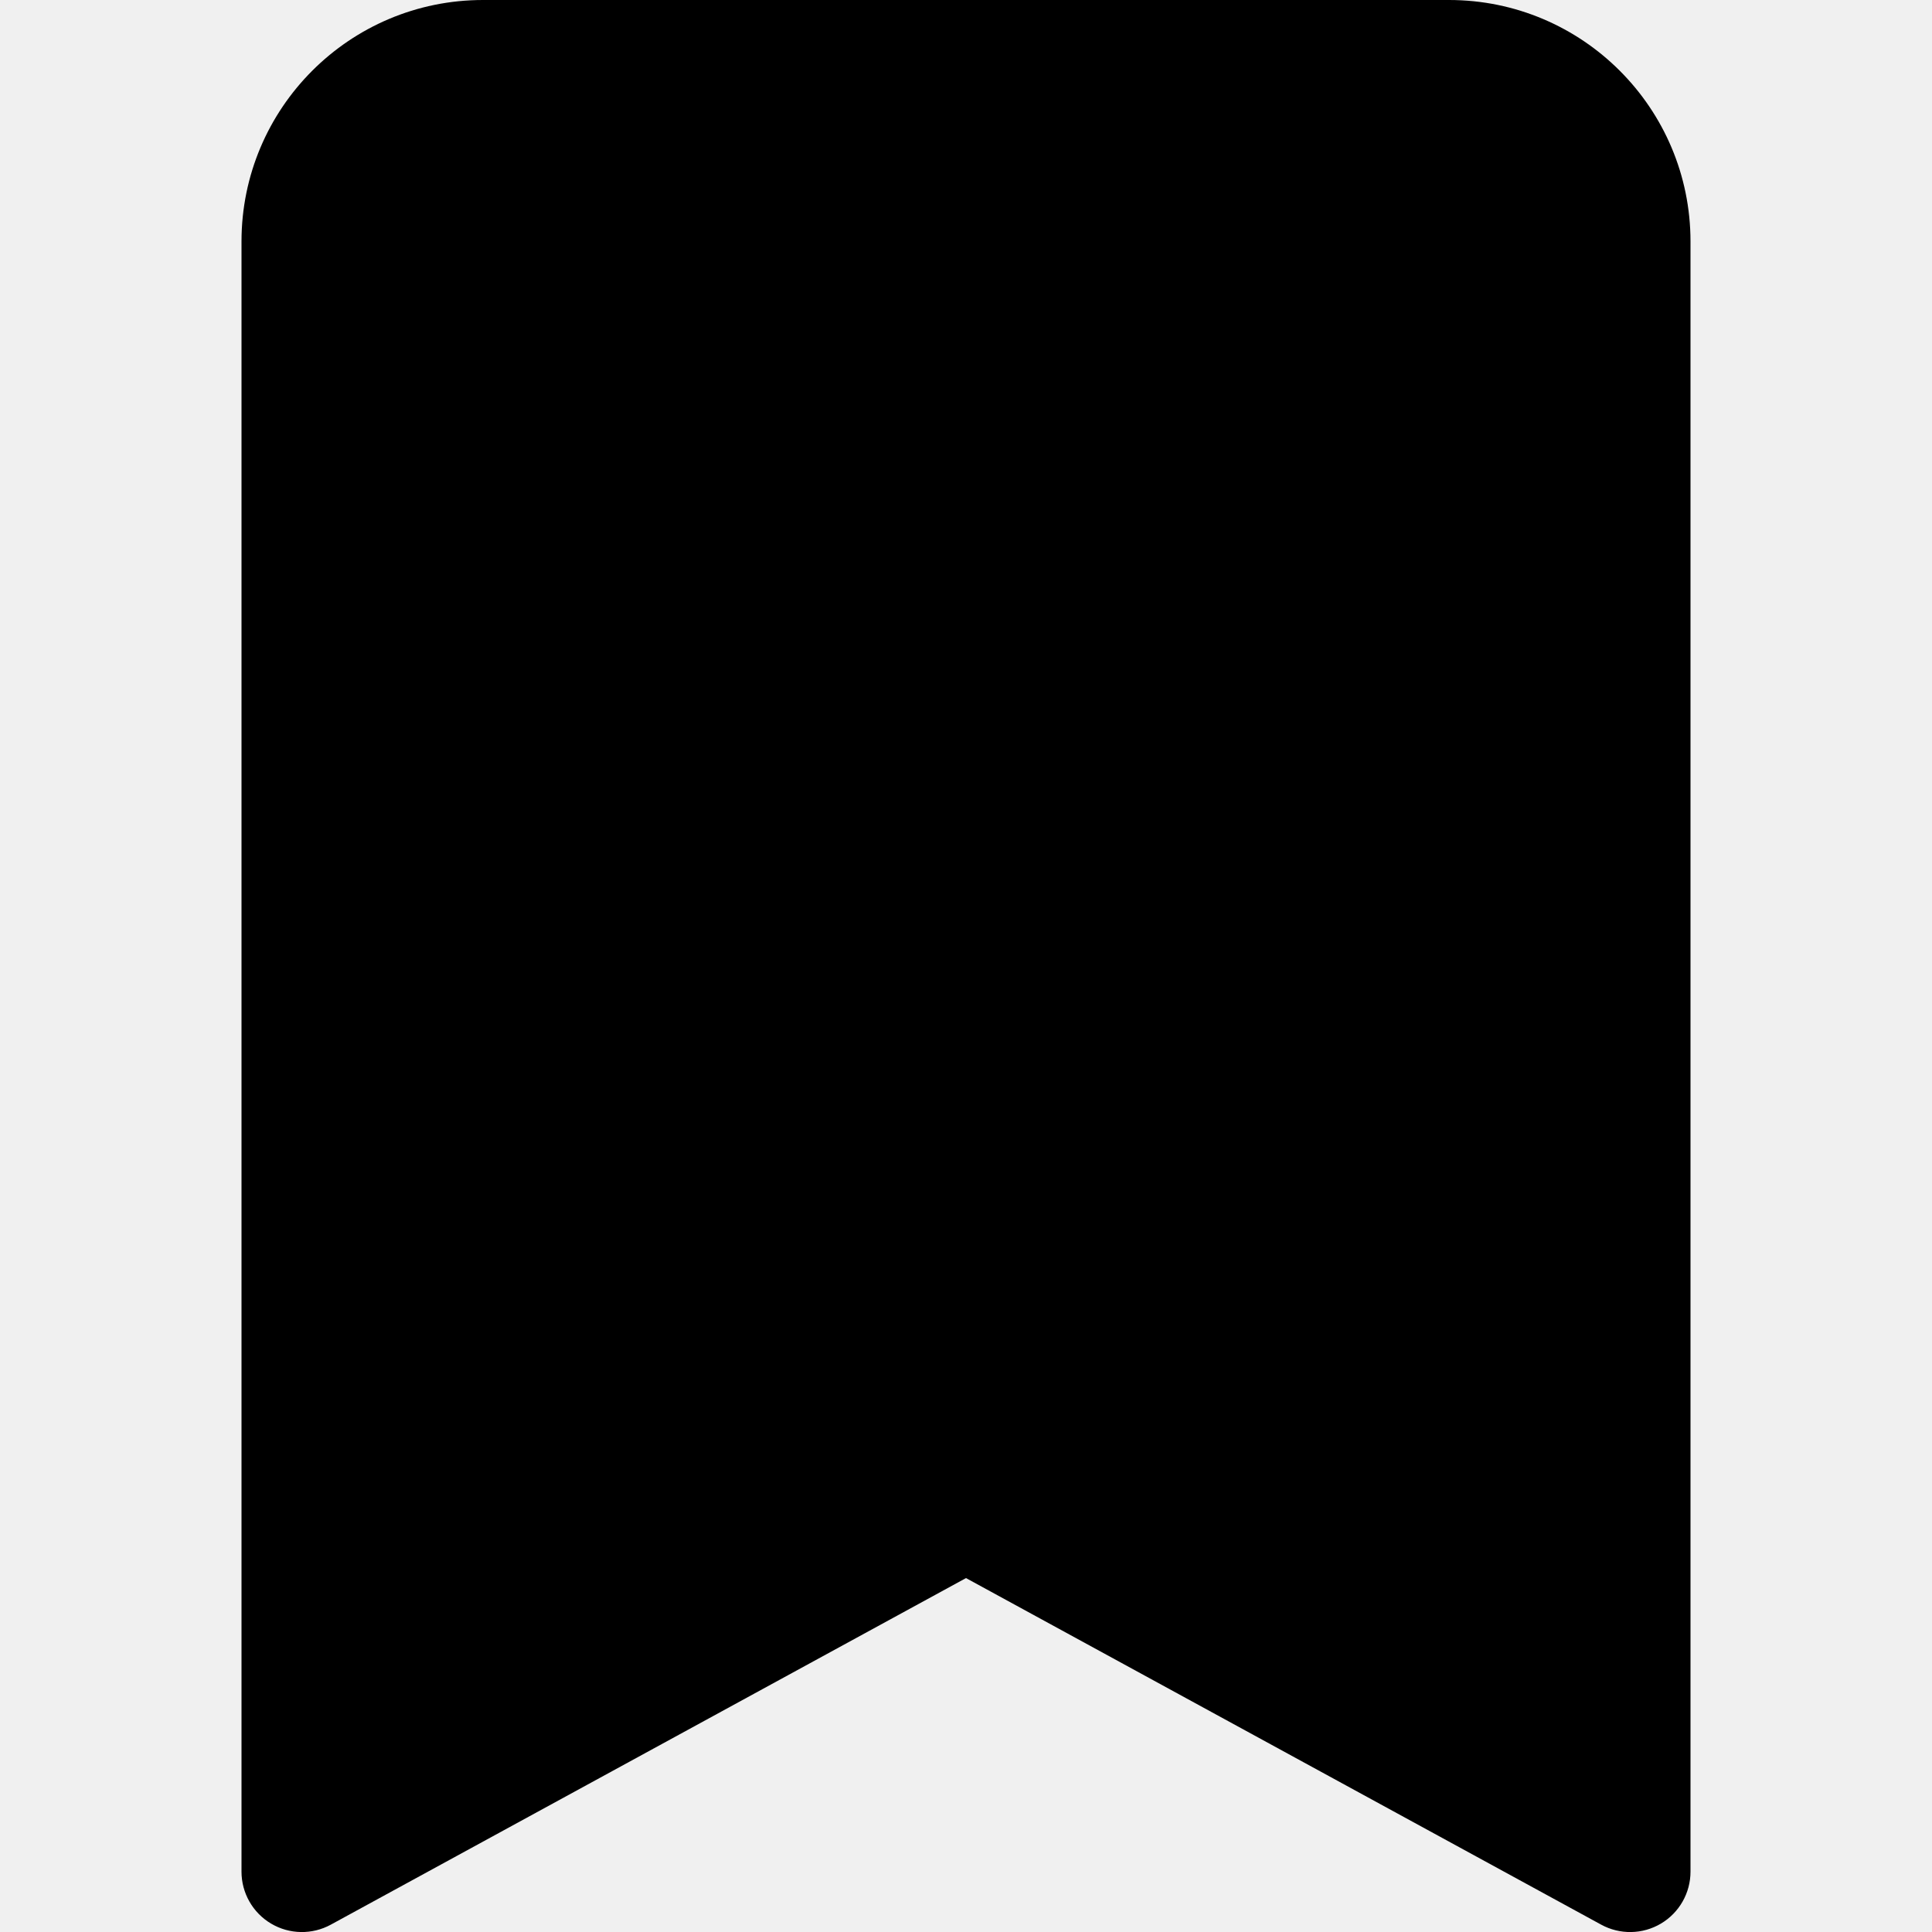
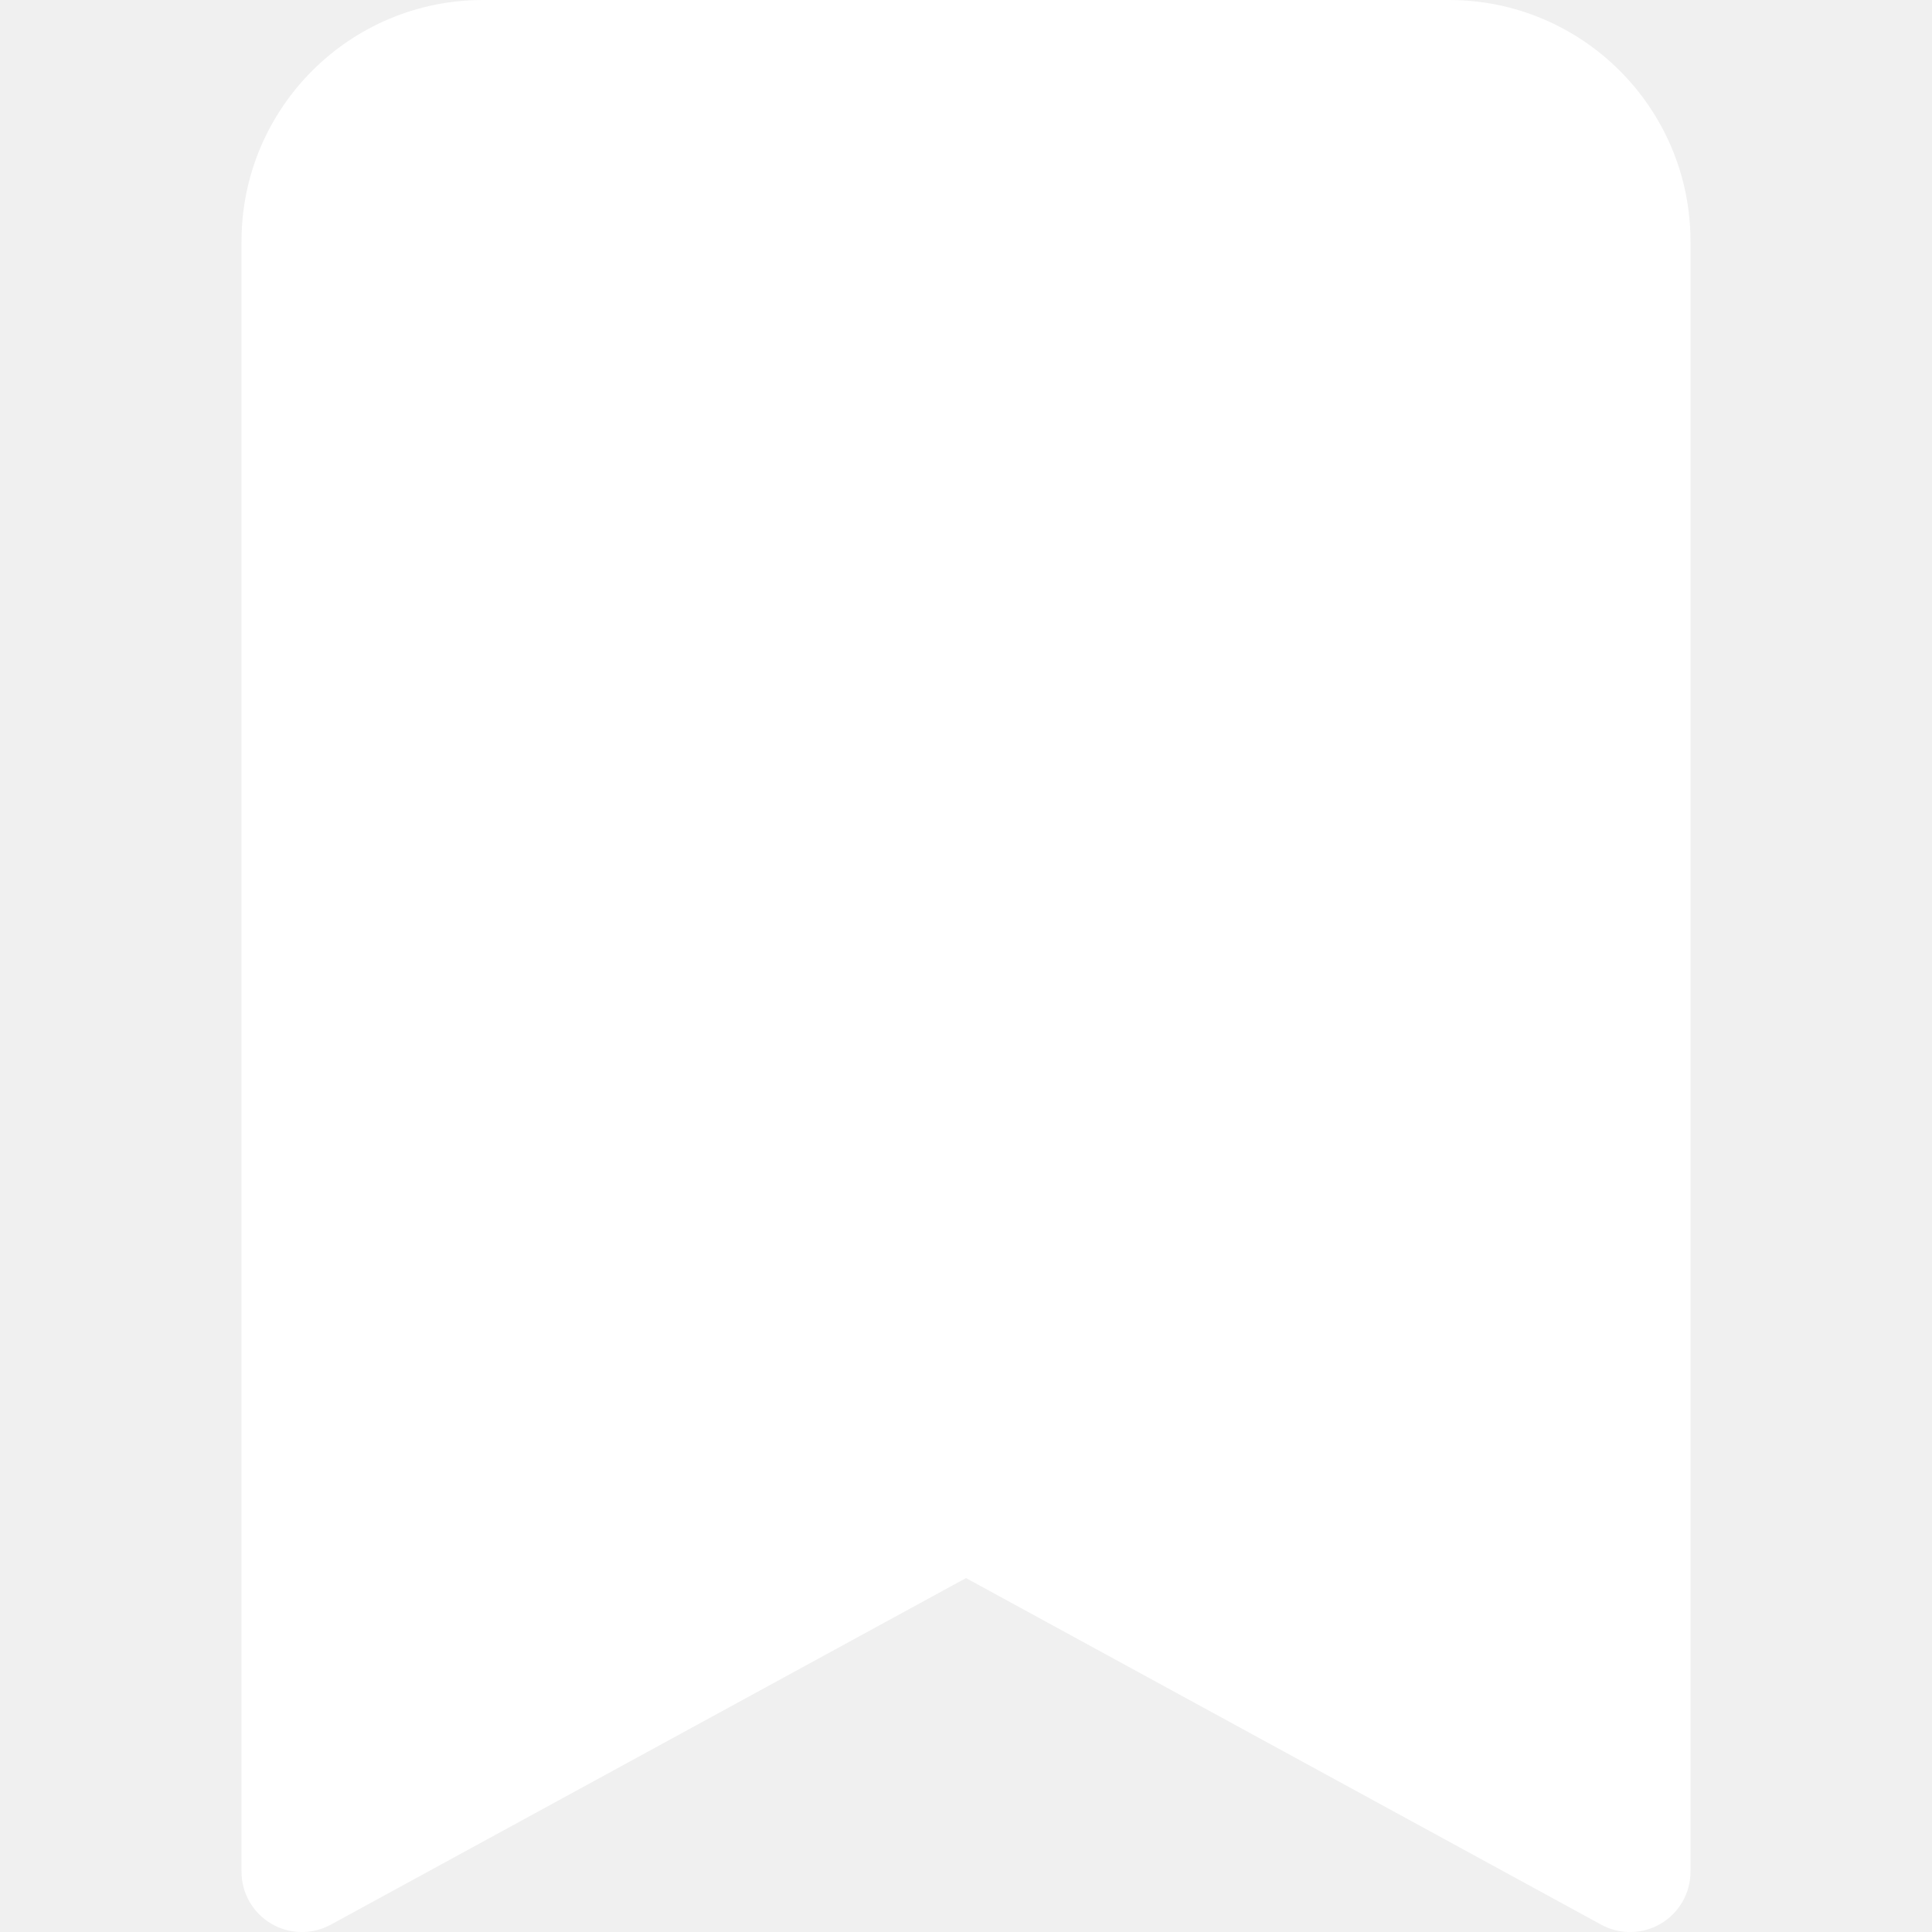
<svg xmlns="http://www.w3.org/2000/svg" width="16" height="16" fill="currentColor" class="bi bi-bookmark-fill" viewBox="0 0 16 16">
-   <path d="M2 2v13.5a.5.5 0 0 0 .74.439L8 13.069l5.26 2.87A.5.5 0 0 0 14 15.5V2a2 2 0 0 0-2-2H4a2 2 0 0 0-2 2" />
+   <path fill="#FFF" d="M2 2v13.5a.5.5 0 0 0 .74.439L8 13.069l5.26 2.87A.5.5 0 0 0 14 15.5V2a2 2 0 0 0-2-2H4a2 2 0 0 0-2 2" />
</svg>
